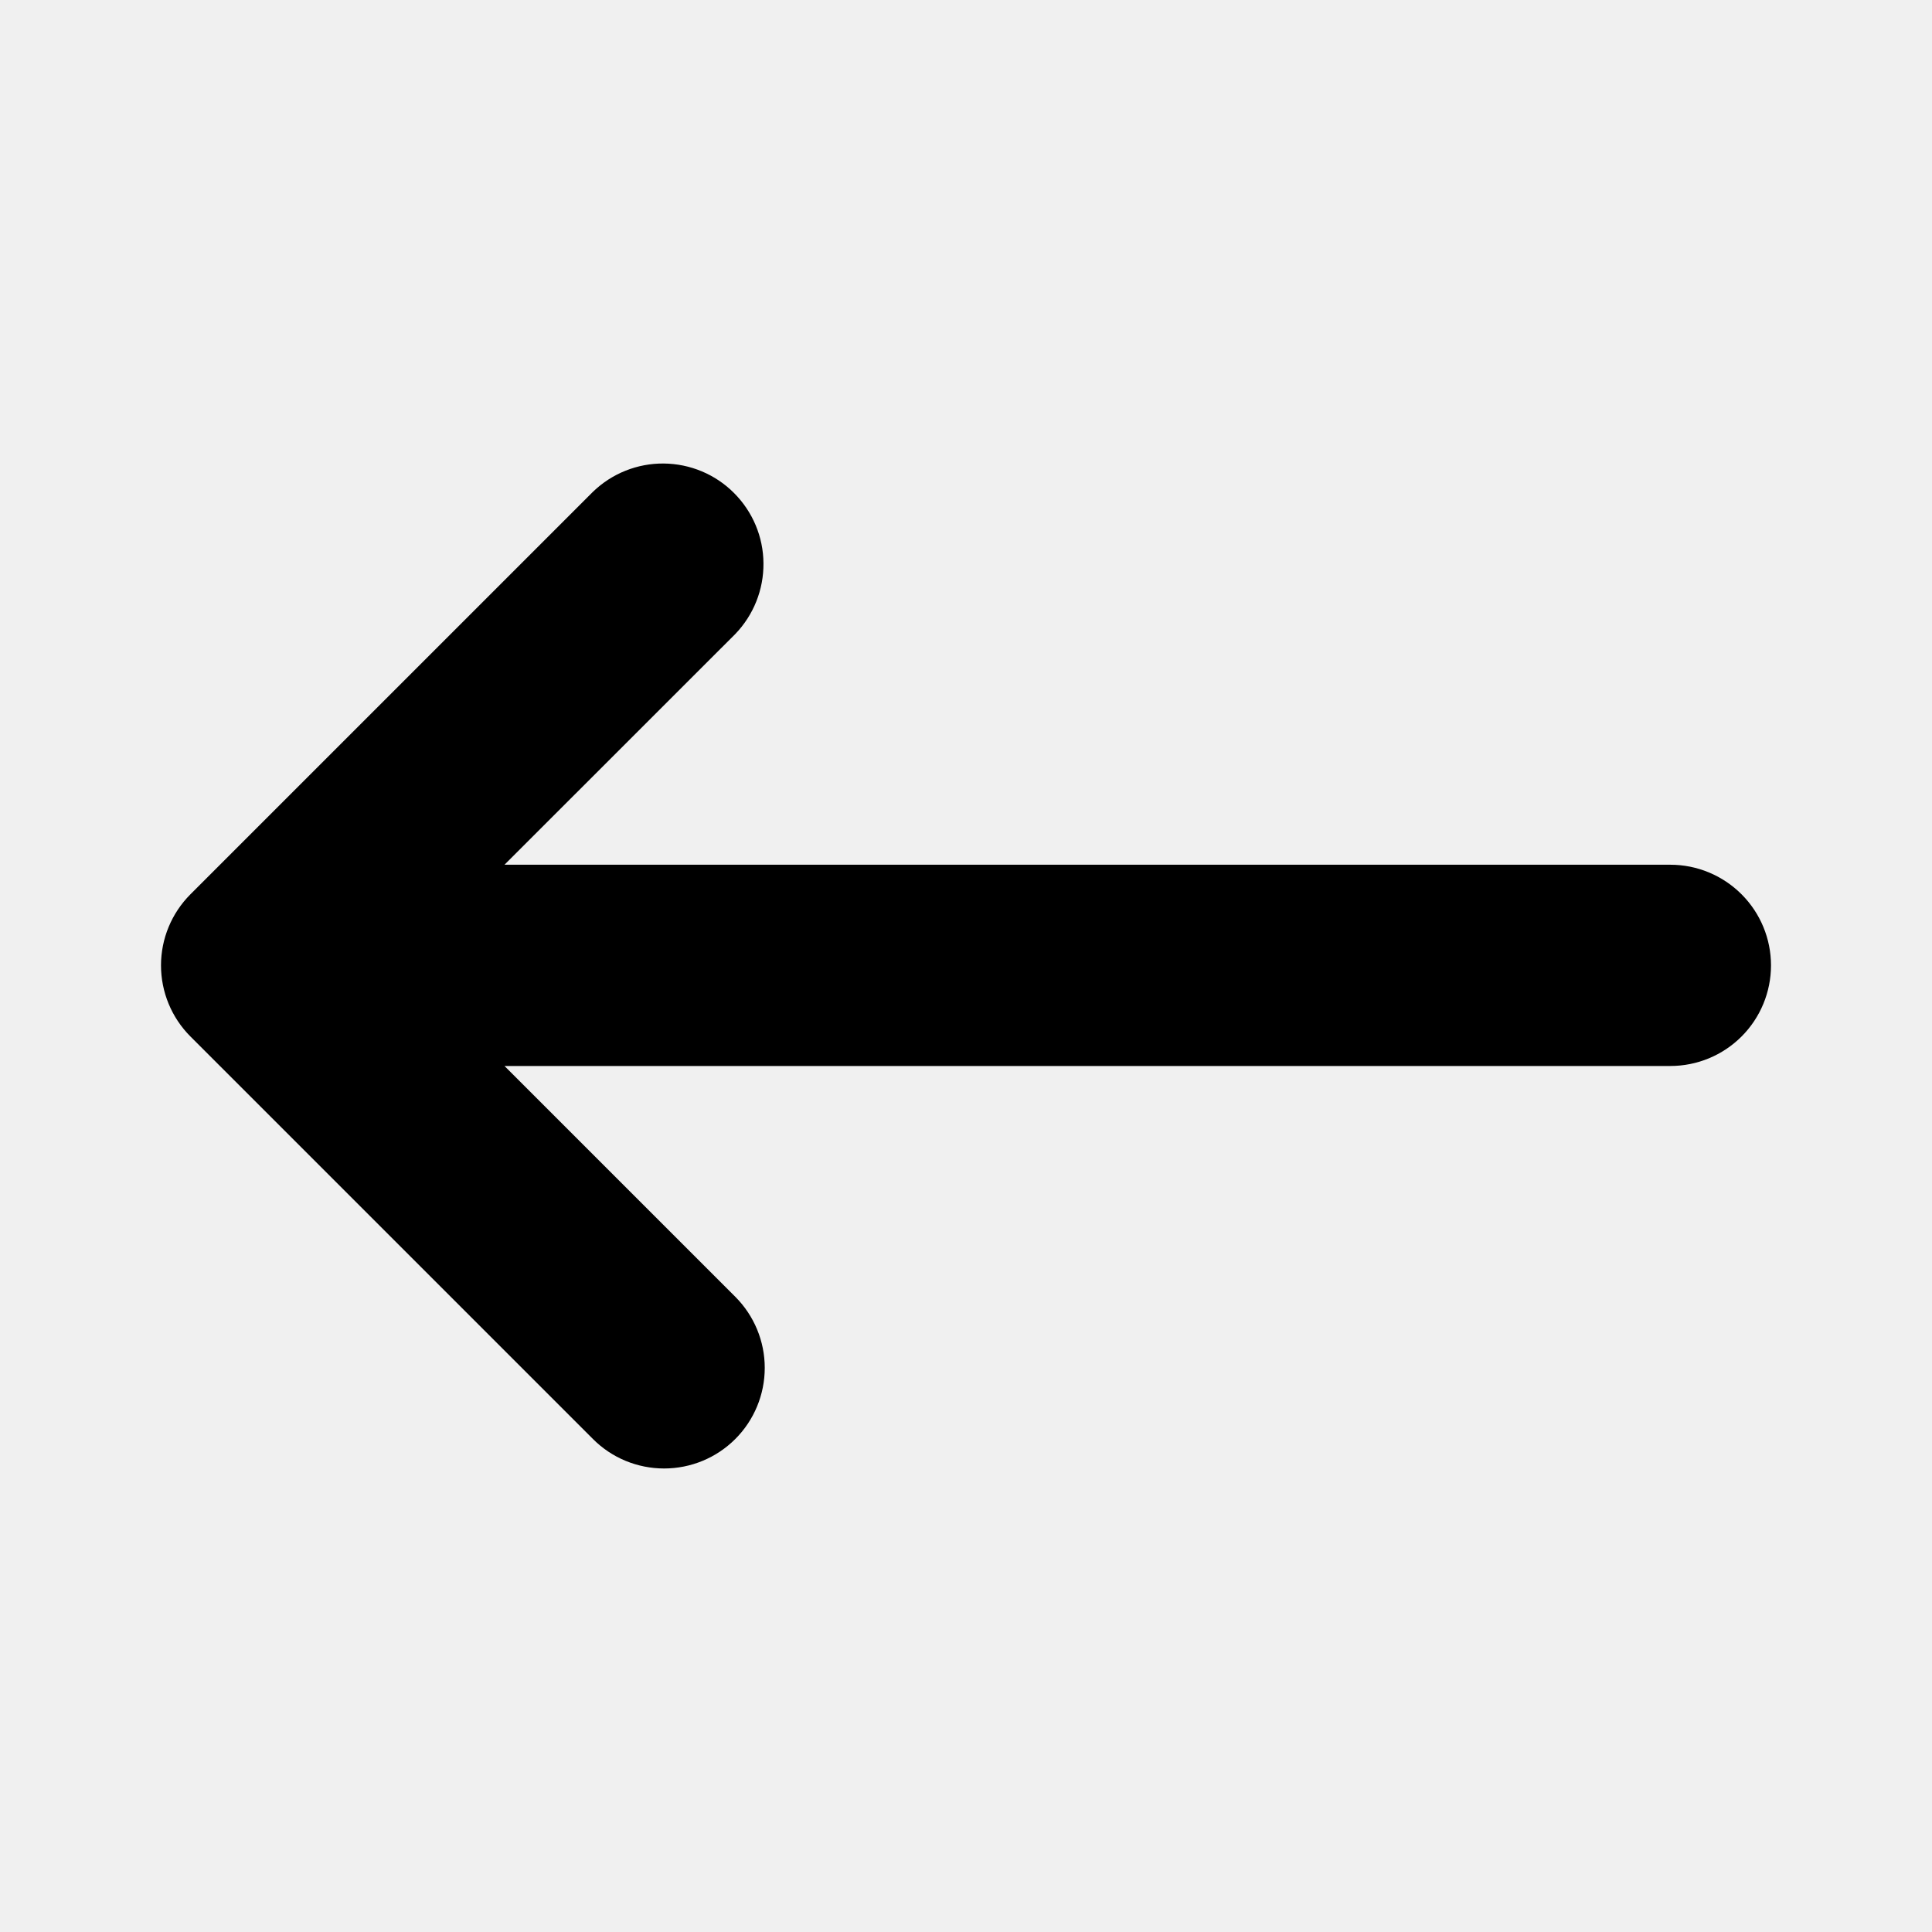
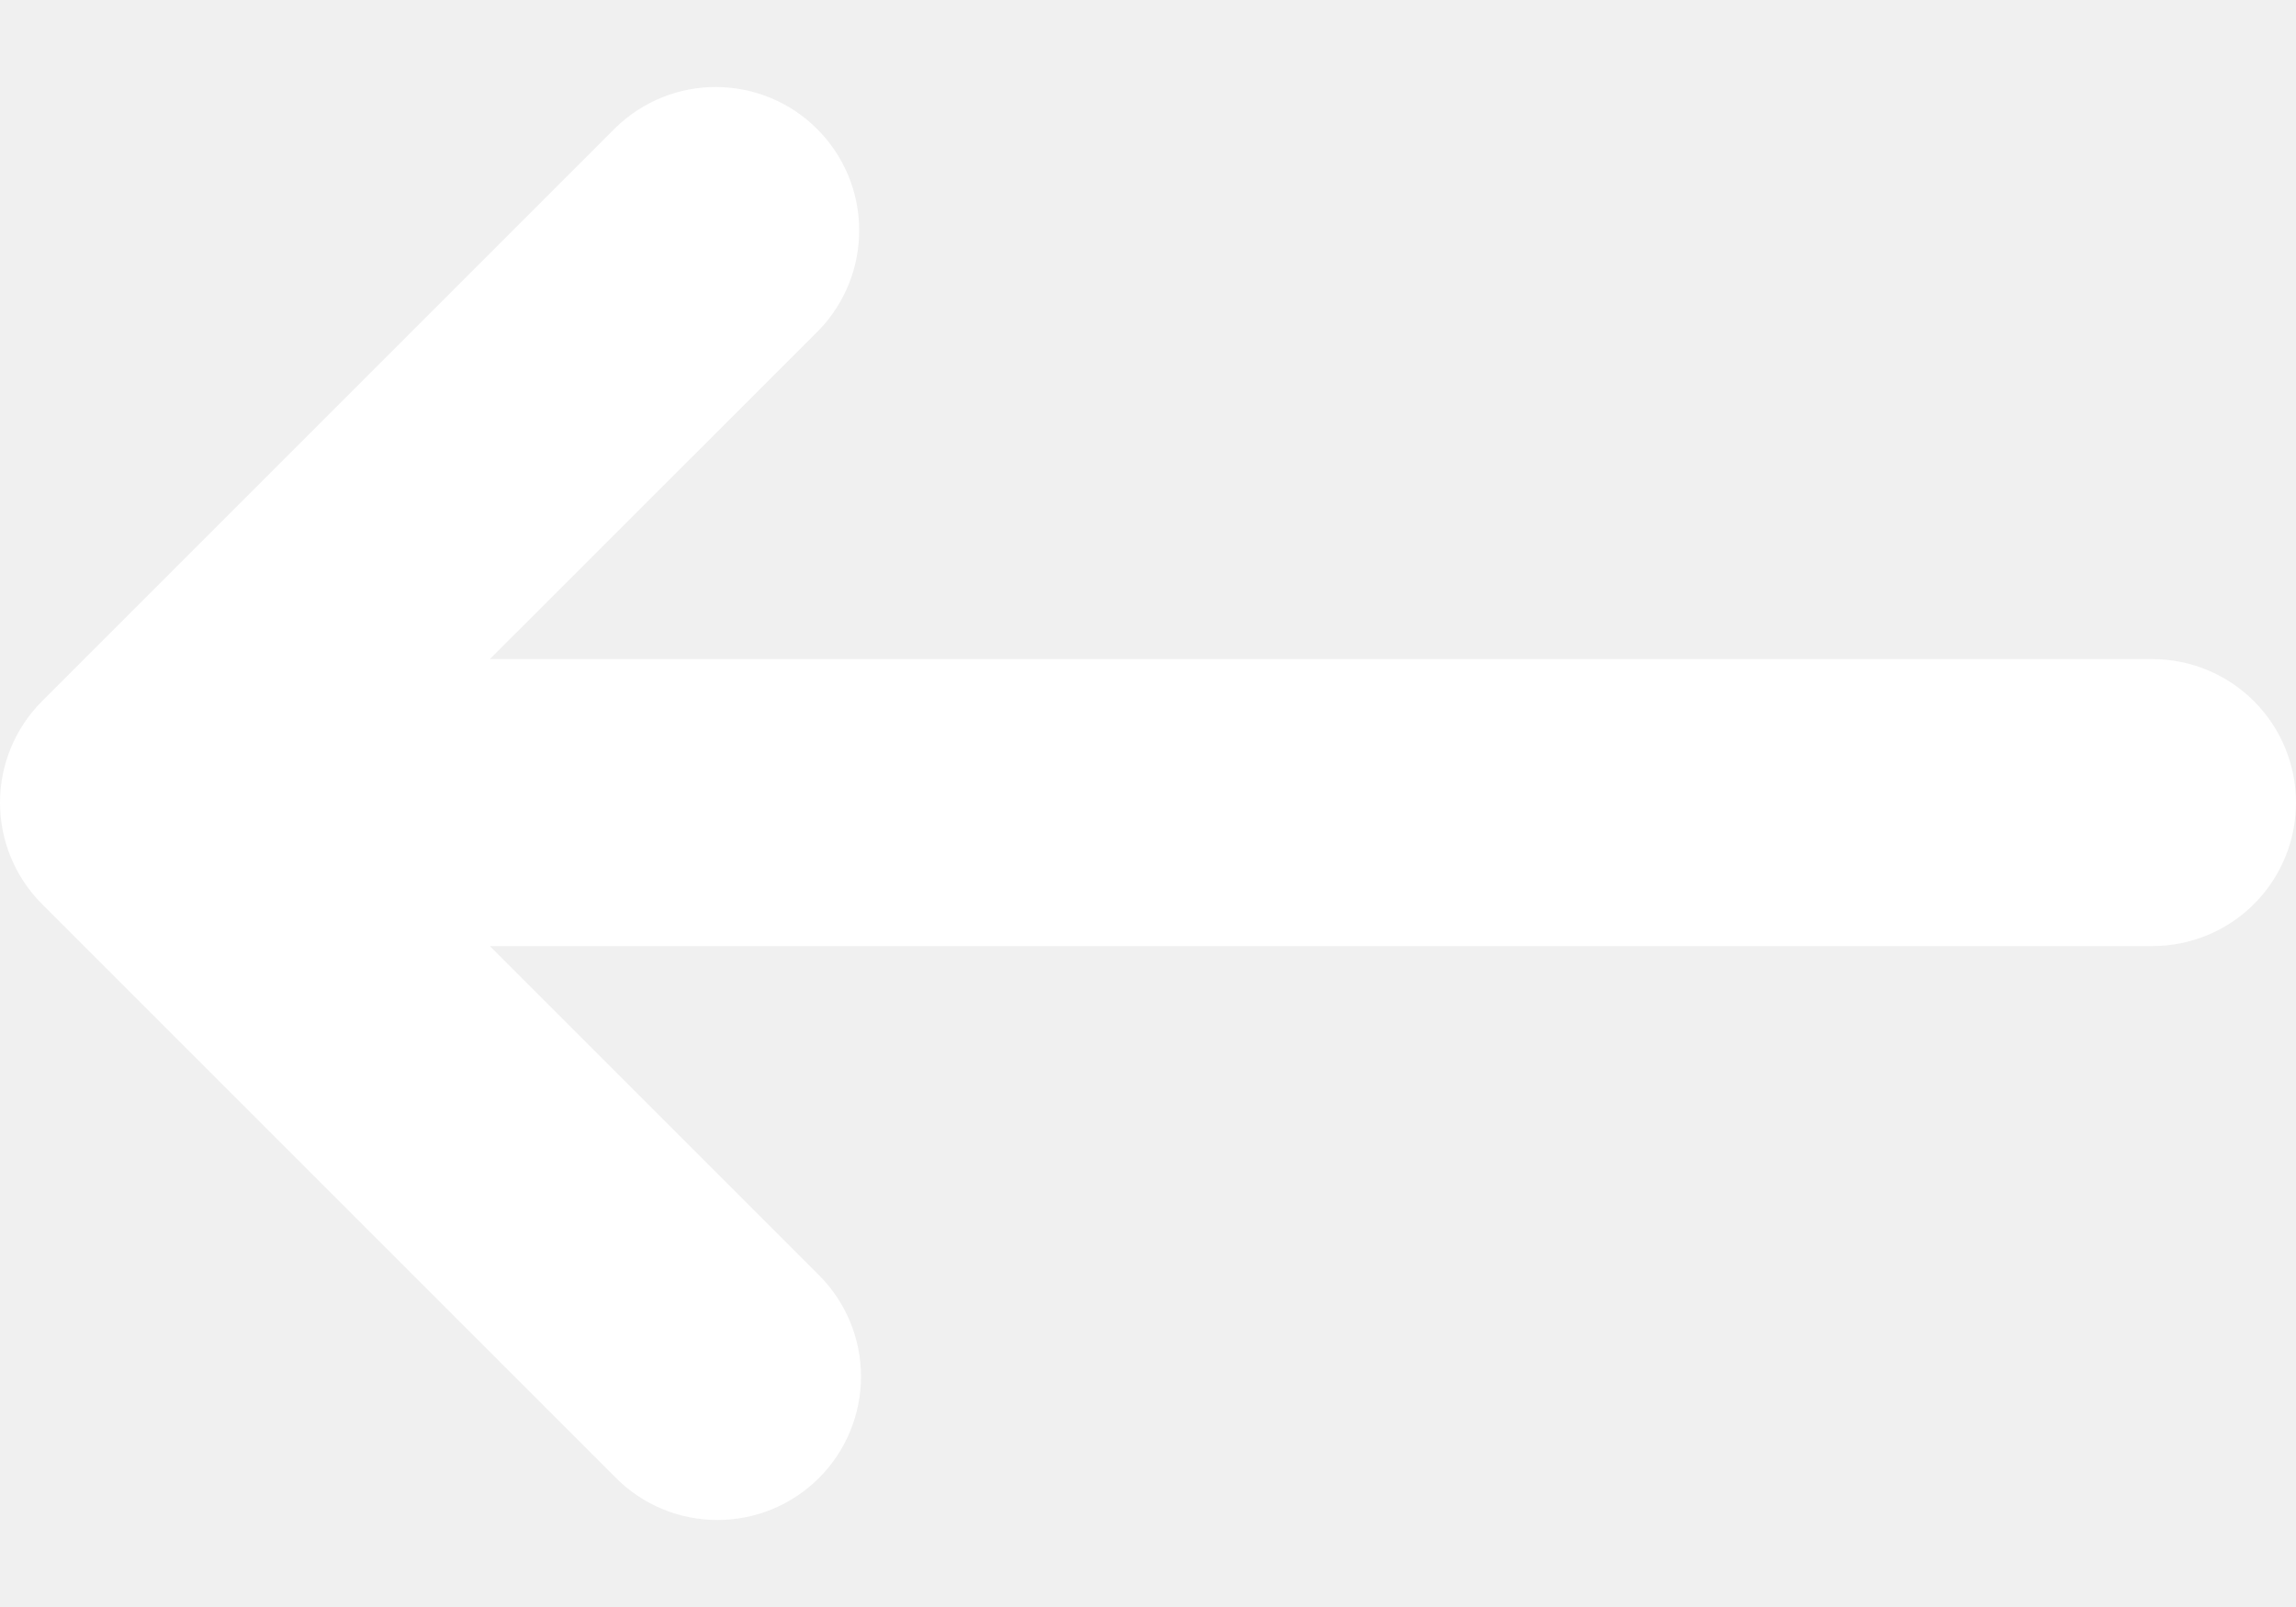
- <svg xmlns="http://www.w3.org/2000/svg" width="24" height="24" viewBox="0 0 24 24" fill="none">
-   <path fill-rule="evenodd" clip-rule="evenodd" d="M9.134 17.876C8.899 18.111 8.581 18.242 8.25 18.242C7.918 18.242 7.6 18.111 7.366 17.876L2.366 12.876C2.132 12.642 2 12.324 2 11.992C2 11.661 2.132 11.343 2.366 11.109L7.366 6.109C7.602 5.881 7.918 5.755 8.245 5.758C8.573 5.761 8.887 5.892 9.118 6.124C9.35 6.356 9.482 6.669 9.484 6.997C9.487 7.325 9.361 7.64 9.134 7.876L6.267 10.742H20.75C21.081 10.742 21.399 10.874 21.634 11.109C21.868 11.343 22 11.661 22 11.992C22 12.324 21.868 12.642 21.634 12.876C21.399 13.111 21.081 13.242 20.75 13.242H6.267L9.134 16.109C9.368 16.343 9.5 16.661 9.5 16.992C9.5 17.324 9.368 17.642 9.134 17.876Z" fill="black" />
+ <svg xmlns="http://www.w3.org/2000/svg" width="20" height="14" viewBox="0 0 20 14" fill="none">
+   <path fill-rule="evenodd" clip-rule="evenodd" d="M7.134 12.876C6.899 13.111 6.581 13.242 6.25 13.242C5.918 13.242 5.6 13.111 5.366 12.876L0.366 7.876C0.132 7.642 0 7.324 0 6.992C0 6.661 0.132 6.343 0.366 6.109L5.366 1.109C5.602 0.881 5.918 0.755 6.245 0.758C6.573 0.761 6.887 0.892 7.118 1.124C7.35 1.356 7.482 1.669 7.484 1.997C7.487 2.325 7.361 2.64 7.134 2.876L4.267 5.742H18.75C19.081 5.742 19.399 5.874 19.634 6.109C19.868 6.343 20 6.661 20 6.992C20 7.324 19.868 7.642 19.634 7.876C19.399 8.111 19.081 8.242 18.75 8.242H4.267L7.134 11.109C7.368 11.343 7.5 11.661 7.5 11.992C7.5 12.324 7.368 12.642 7.134 12.876Z" fill="white" />
</svg>
